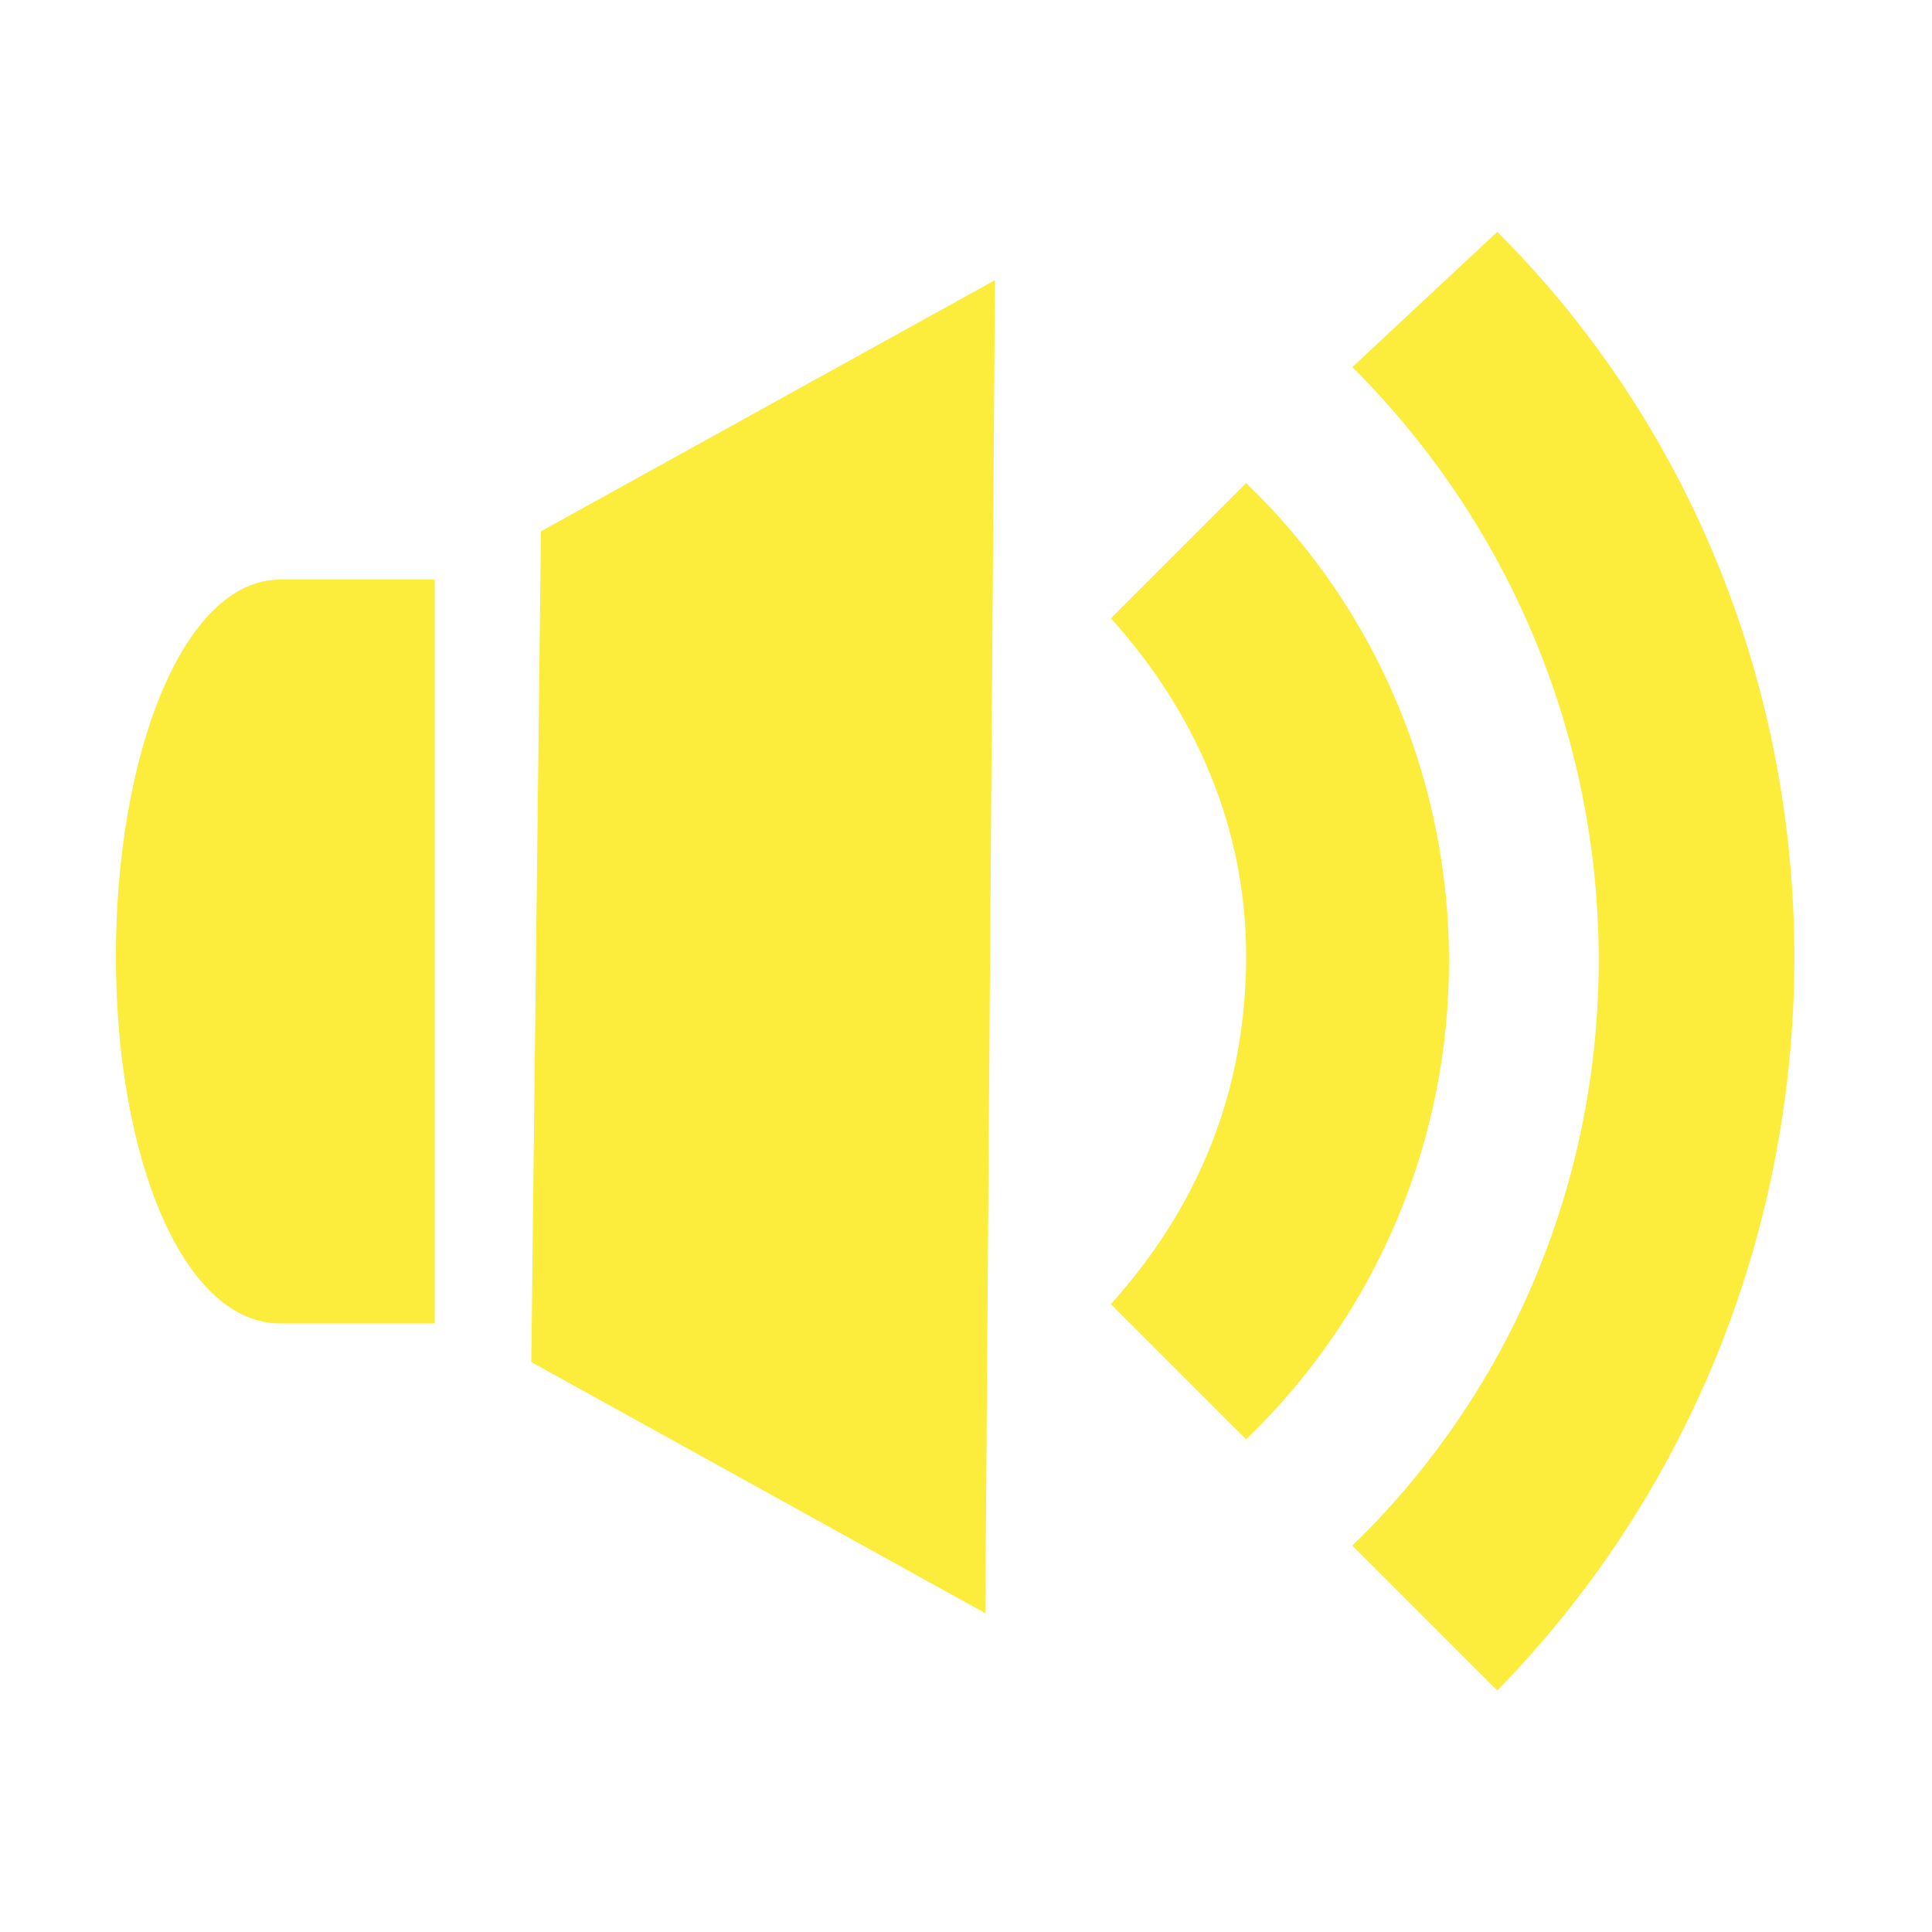
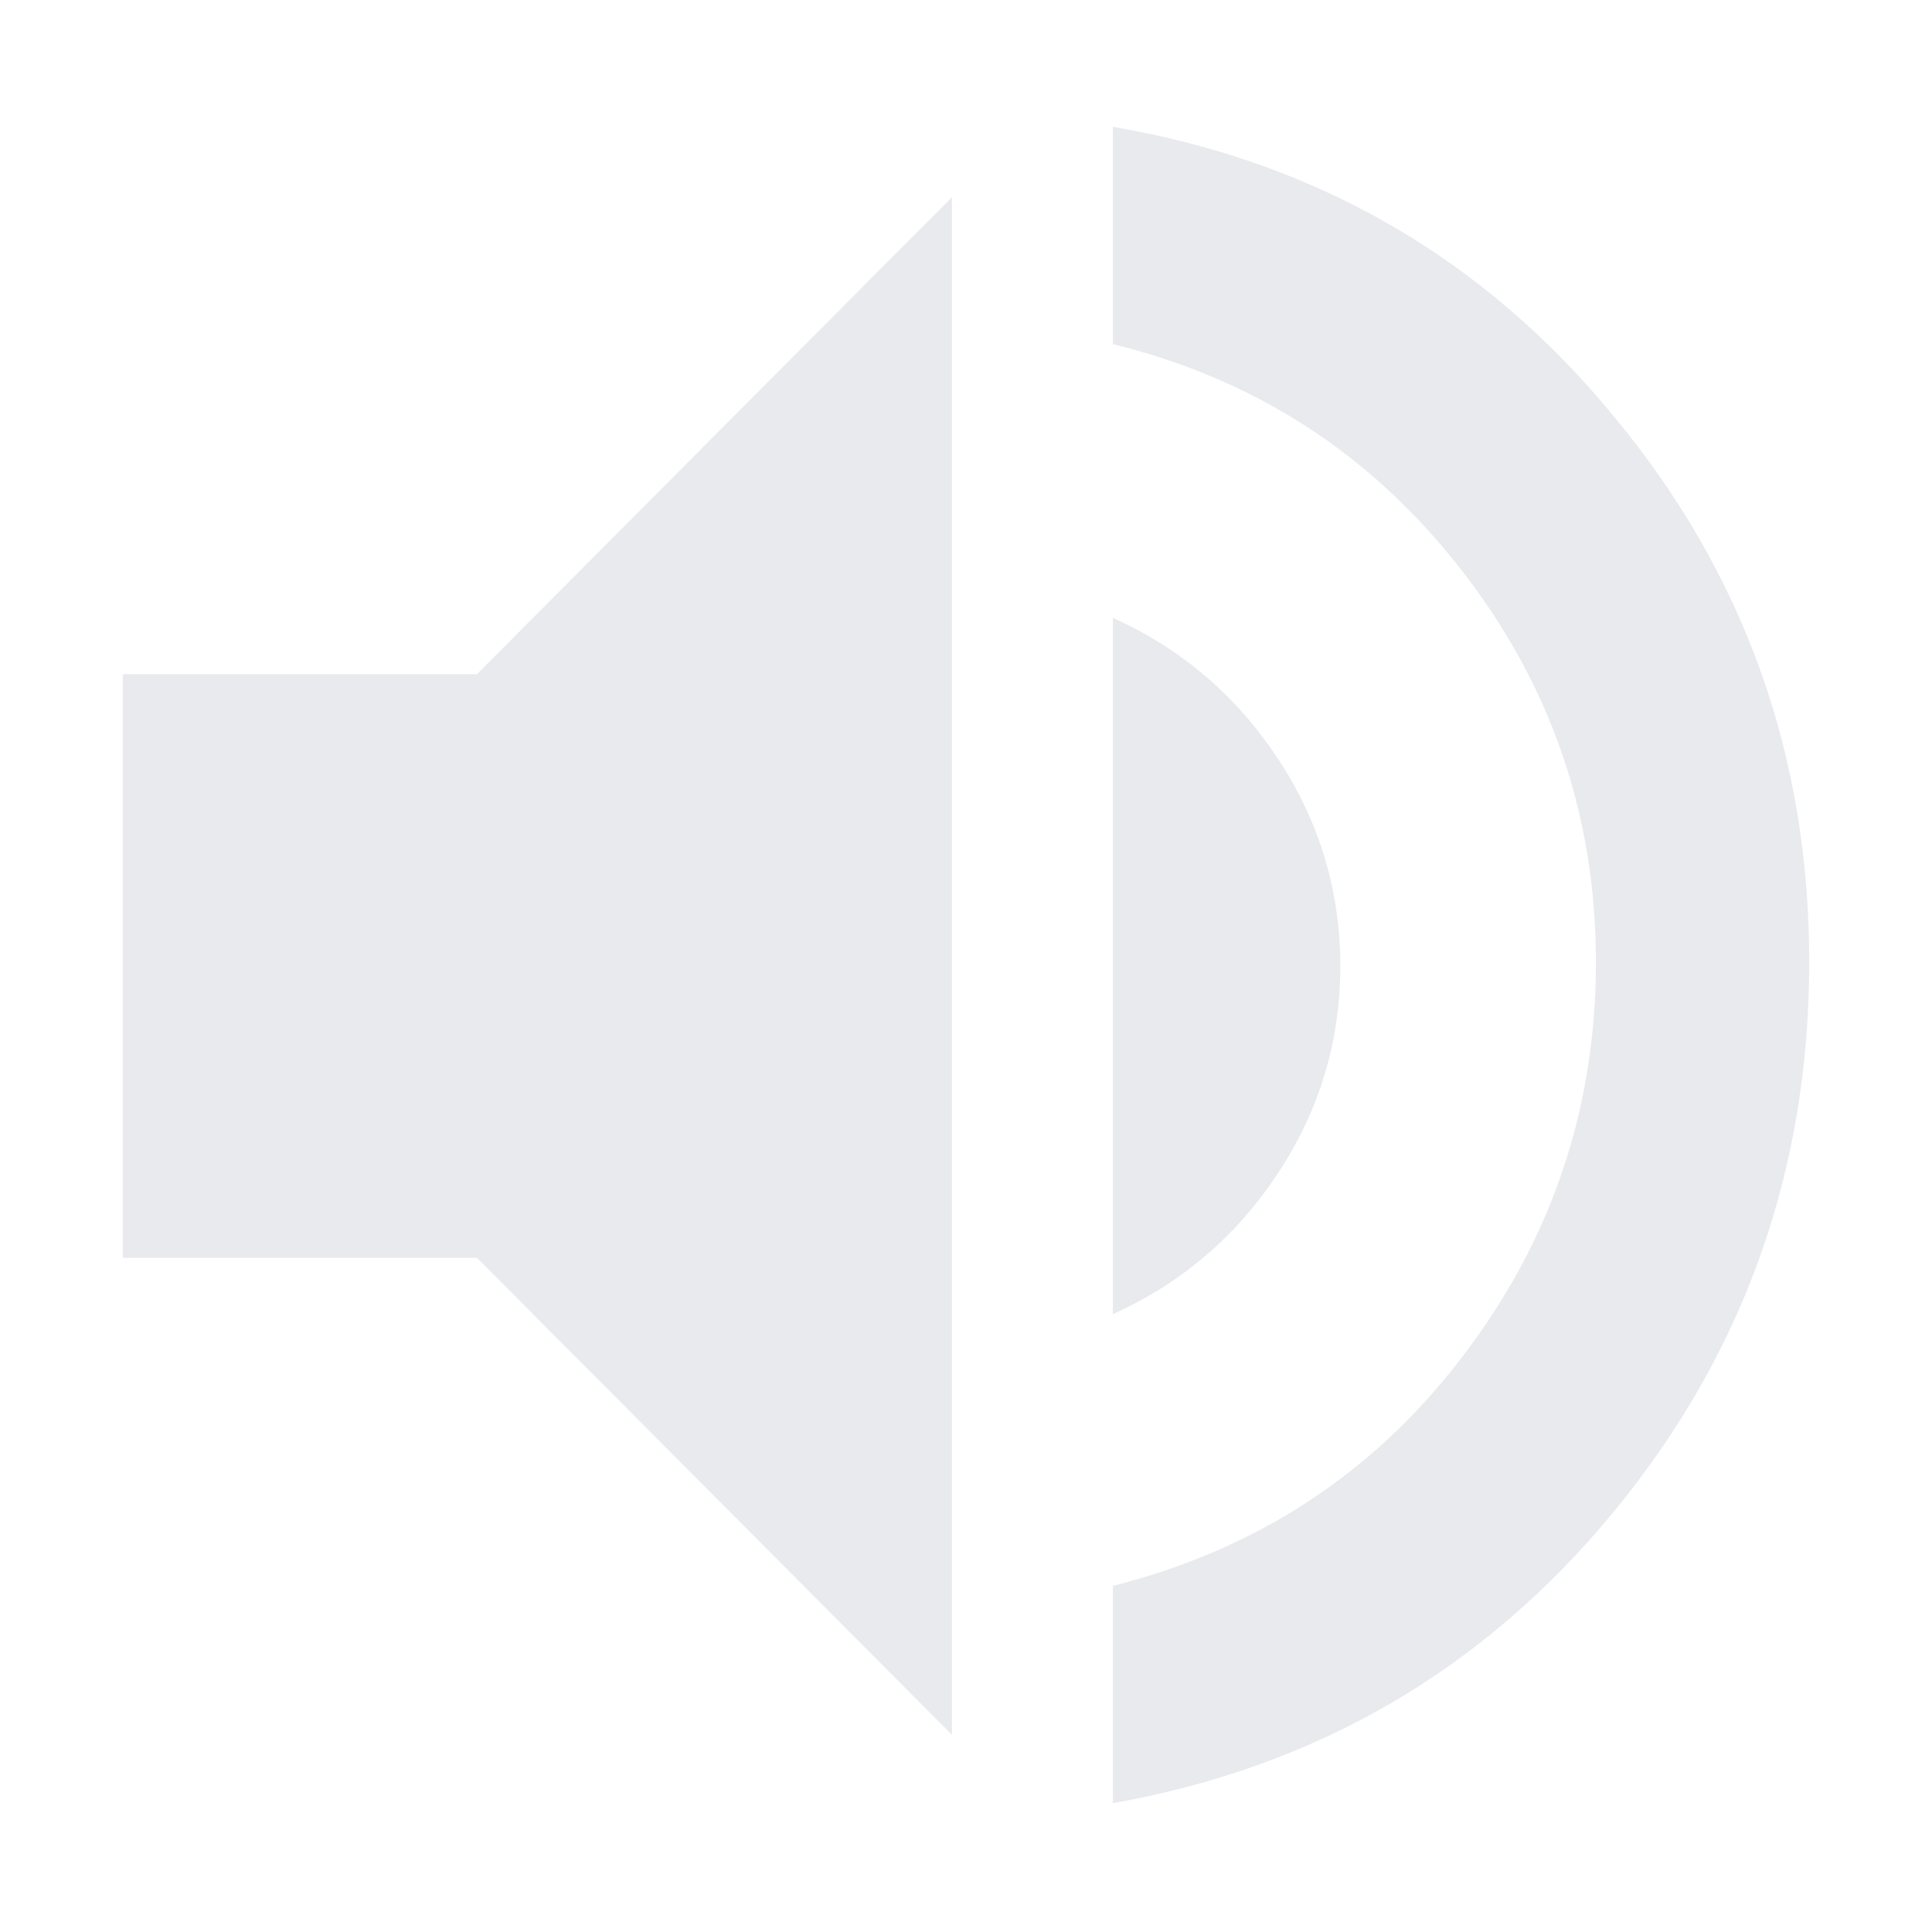
- <svg xmlns="http://www.w3.org/2000/svg" width="200" height="200">
-   <path d="M115 64c9 10 14 22 14 35 0 14-5 26-14 36l14 14c28-27 28-72 0-99l-14 14zm25-26c34 34 34 89 0 122l15 15c41-42 41-110 0-151l-15 14zm-38 129-47-26 1-86 47-26-1 138zm-57-30H29c-10 0-17-17-17-38s7-39 17-39h16v77z" fill="#fcec3c" />
+ <svg fill="#e8eaed" viewBox="0 -960 960 960">
+   <path d="M553-64v-108q107-27 173-113 67-87 67-197 0-109-67-195T553-789v-108q152 26 249 144 97 117 97 271 0 155-97 273T553-64ZM61-335v-290h176l236-237v764L237-335H61Zm492 28v-346q51 23 82 70t31 103-31 103q-31 47-82 70Z" />
</svg>
